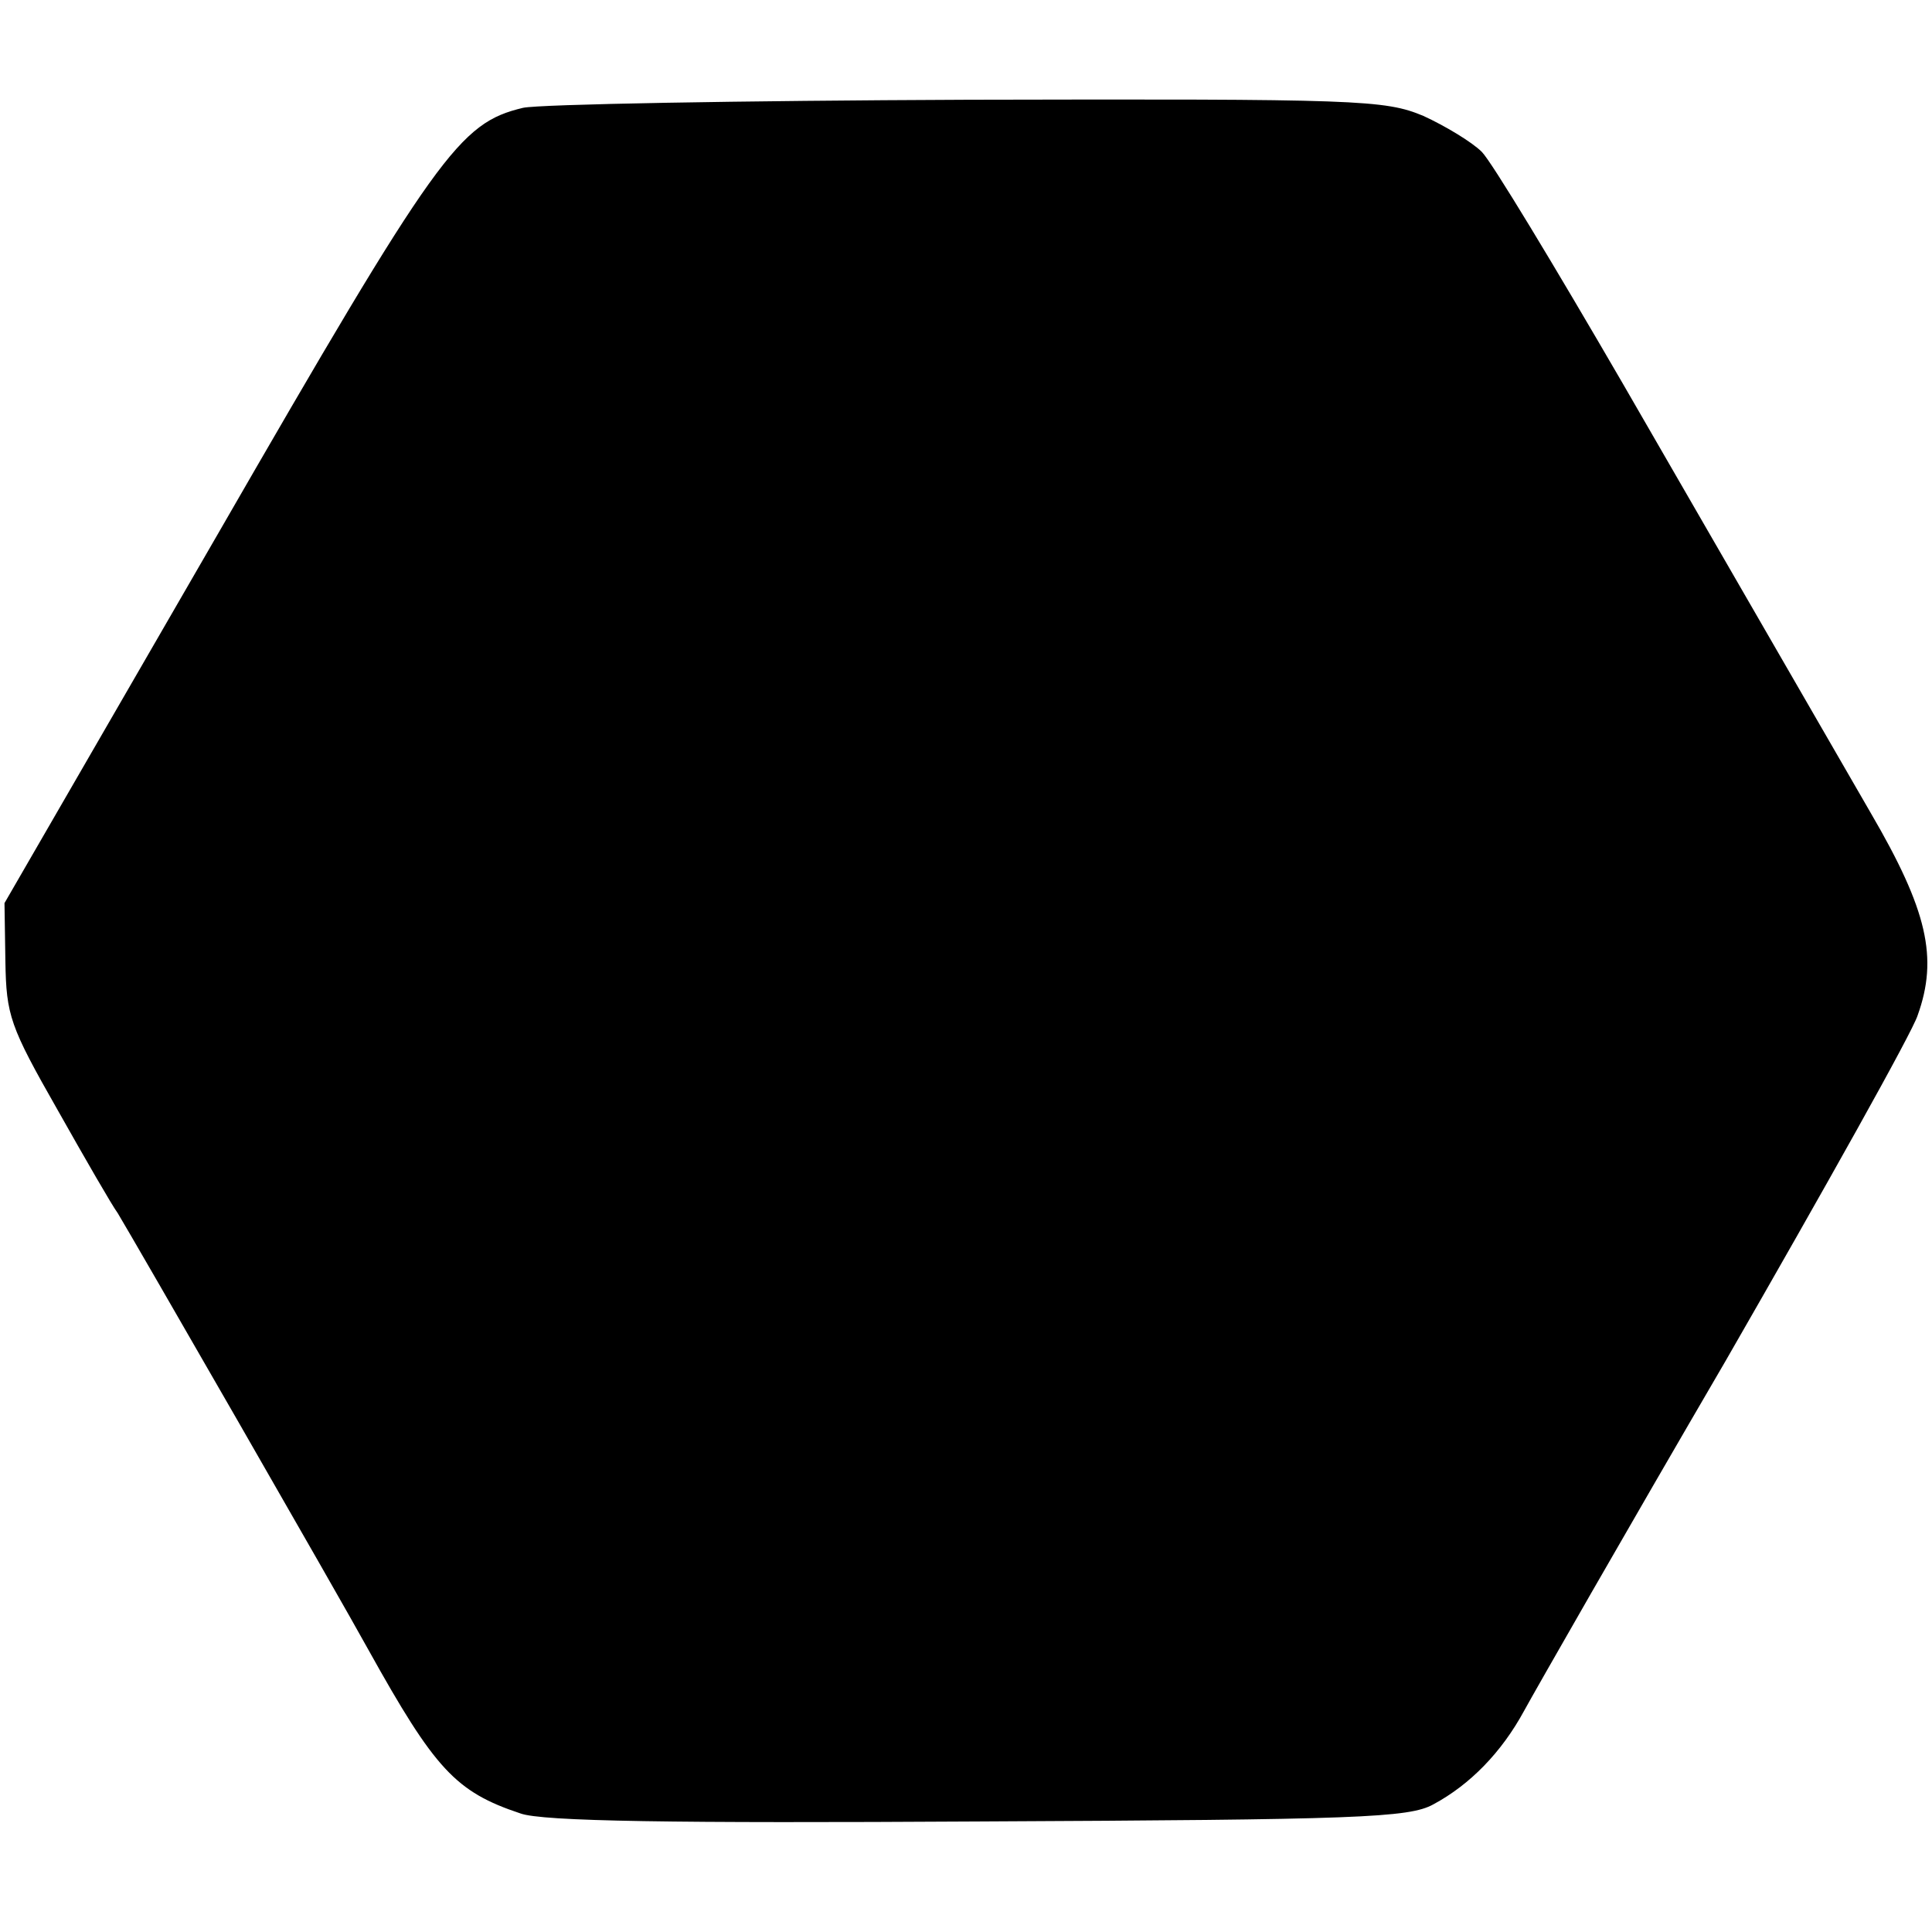
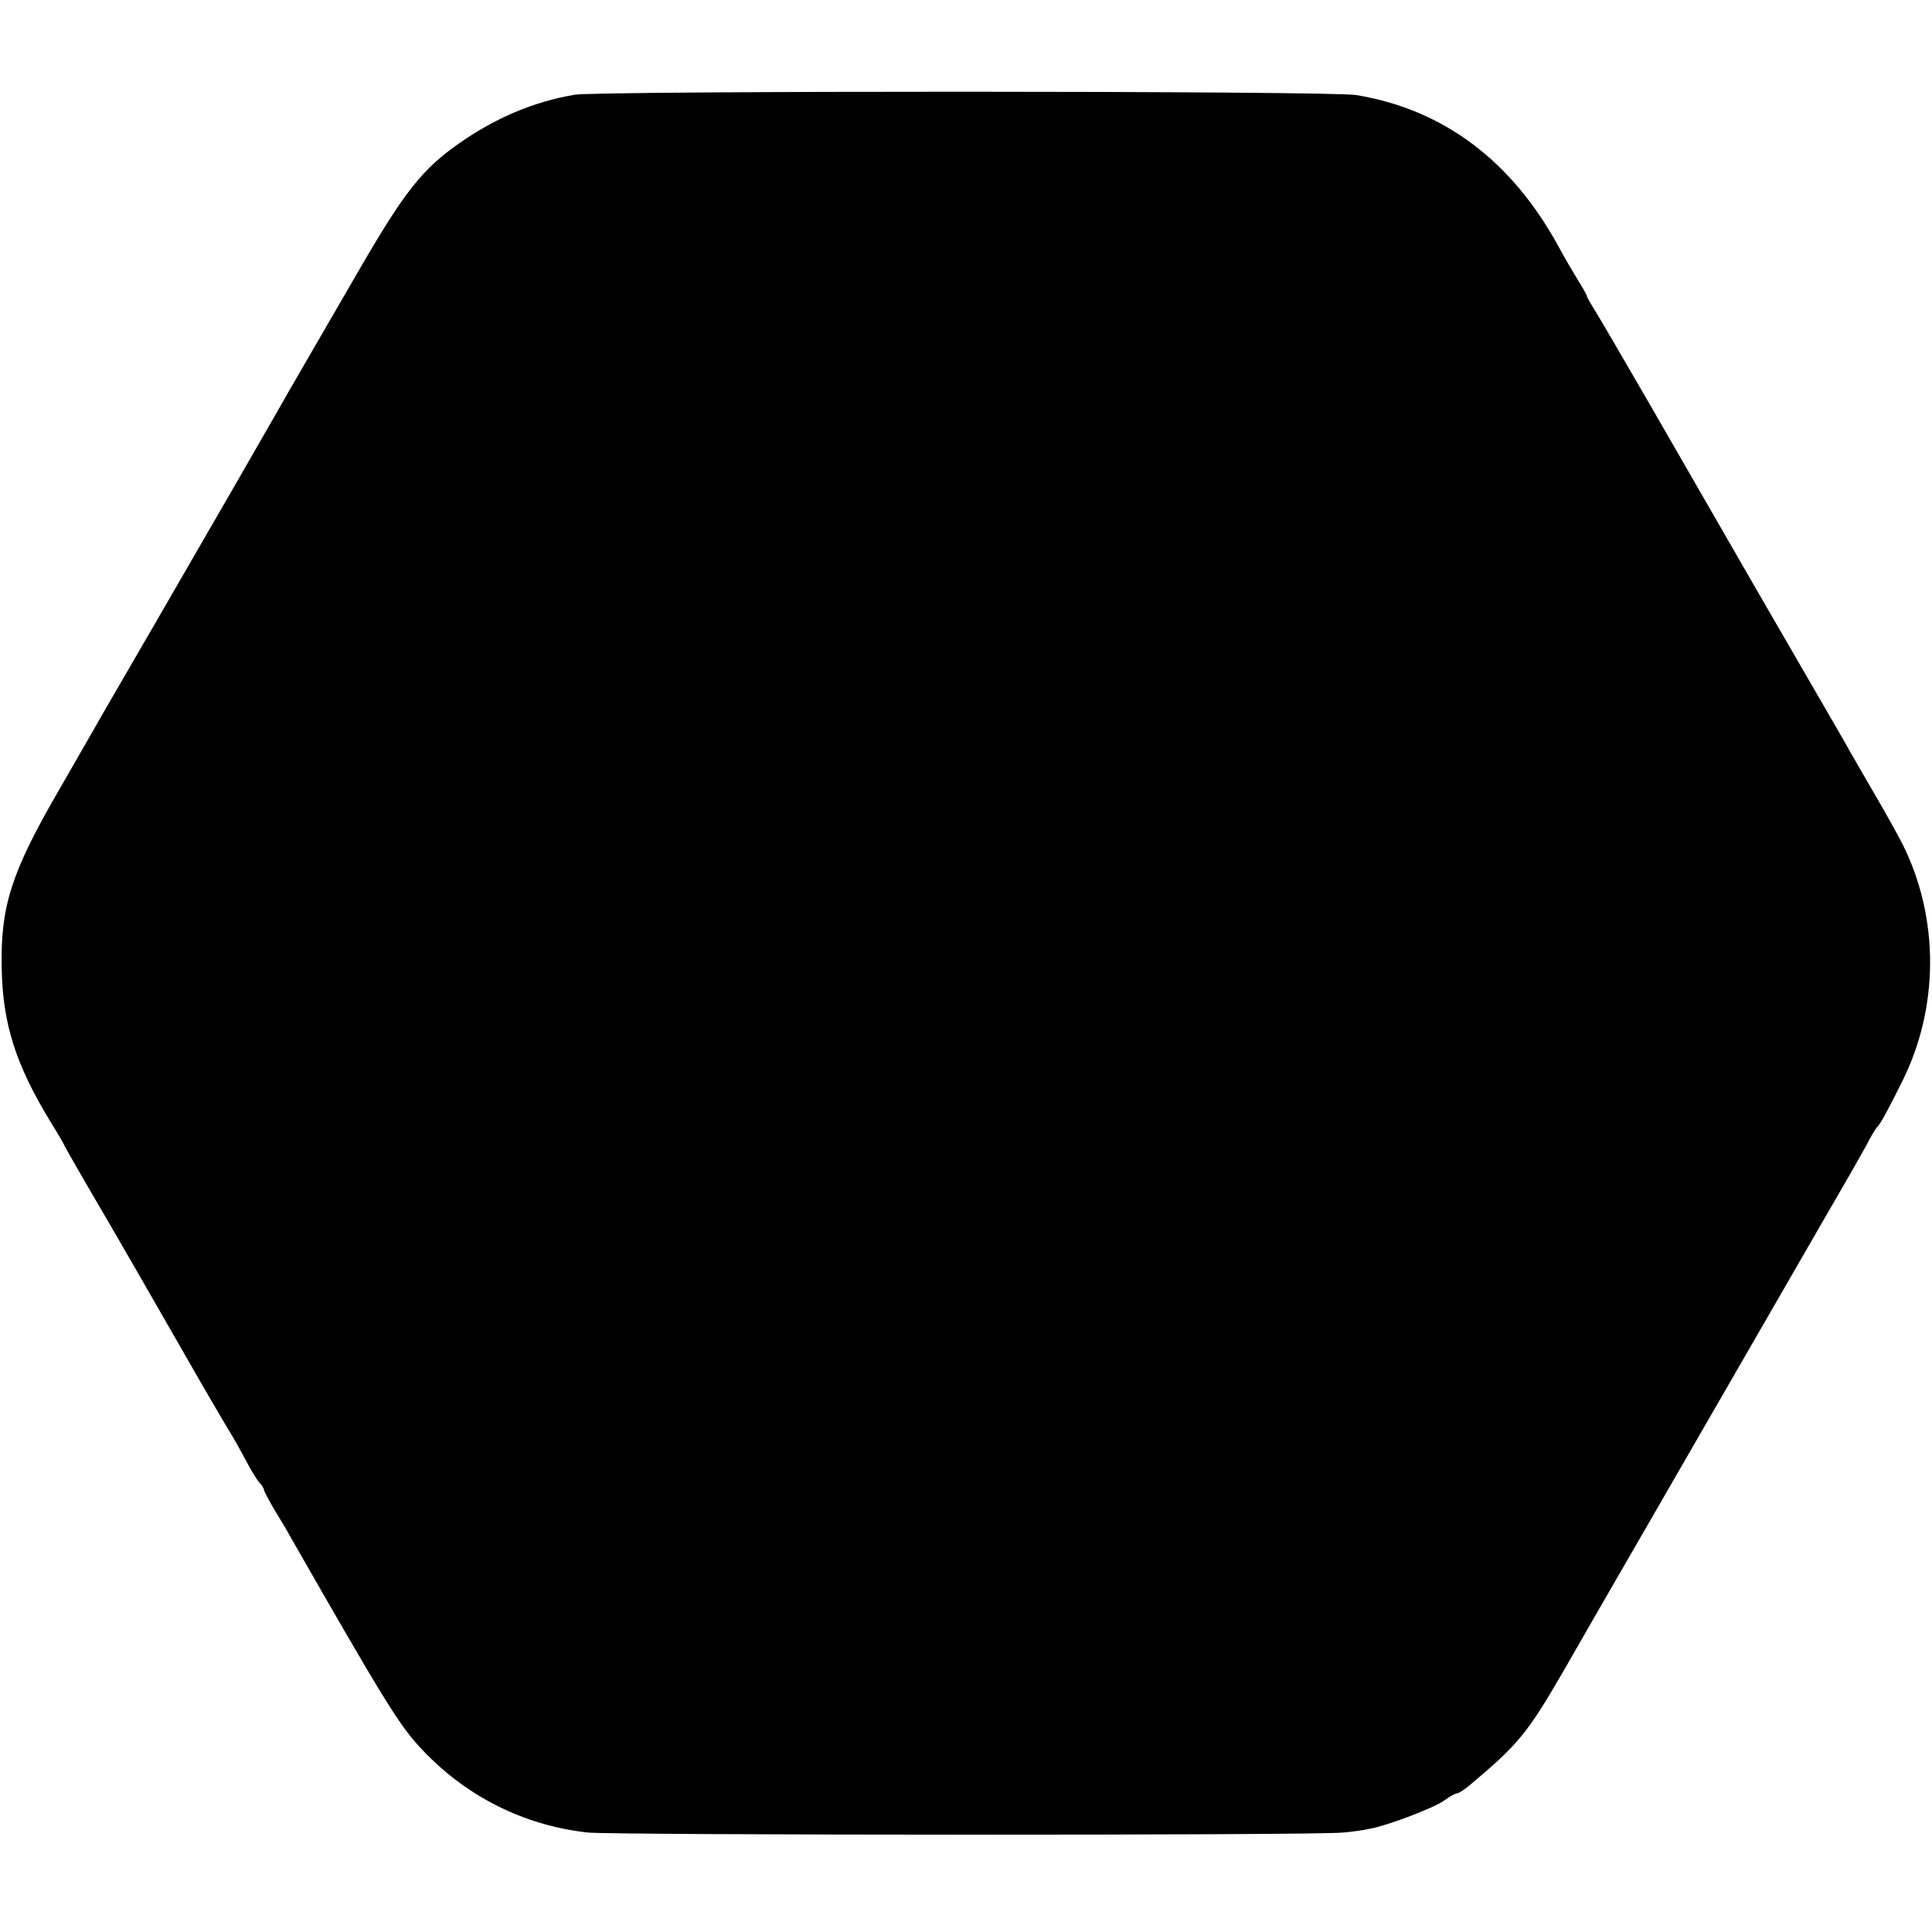
- <svg xmlns="http://www.w3.org/2000/svg" version="1.0" width="215pt" height="215pt" viewBox="0 0 215 215" preserveAspectRatio="xMidYMid meet">
-   <g transform="translate(0,215) scale(0.1,-0.1)" fill="#000000" stroke="none">
-     <path d="M582 2030 c-71 -17 -95 -50 -340 -475 l-237 -410 1 -65 c1 -60 5 -72 58 -165 31 -55 61 -107 67 -115 17 -28 246 -426 279 -486 74 -133 97 -158 169 -182 24 -9 172 -11 510 -9 421 2 479 4 506 19 41 22 76 58 101 104 12 22 112 197 224 389 111 193 208 366 214 385 23 64 11 117 -52 225 -63 109 -145 251 -276 478 -76 131 -146 247 -157 258 -11 11 -41 29 -65 40 -43 18 -72 19 -507 18 -254 -1 -477 -5 -495 -9z" />
+ <svg xmlns="http://www.w3.org/2000/svg" version="1.0" width="571pt" height="571pt" viewBox="0 0 571 571" preserveAspectRatio="xMidYMid meet">
+   <g transform="translate(0,571) scale(0.1,-0.1)" fill="#000000" stroke="none">
+     <path d="M1698 5430 c-122 -21 -235 -69 -343 -145 -108 -76 -161 -144 -292 -370 -127 -219 -225 -388 -241 -417 -26 -46 -182 -317 -354 -614 -80 -138 -157 -271 -171 -295 -13 -24 -72 -125 -129 -225 -135 -234 -167 -335 -163 -516 3 -163 41 -284 144 -453 23 -37 41 -68 41 -70 0 -1 30 -54 66 -116 60 -101 269 -465 314 -544 26 -46 109 -188 120 -205 5 -8 21 -37 36 -65 14 -27 32 -57 40 -66 8 -8 14 -18 14 -22 0 -3 14 -30 31 -59 18 -29 40 -66 49 -83 274 -479 319 -552 382 -620 132 -143 305 -230 495 -251 76 -8 2162 -9 2233 0 25 2 60 7 78 11 51 9 189 61 221 84 16 12 33 21 38 21 4 0 22 11 38 25 143 120 170 153 278 340 41 72 150 261 242 420 92 160 261 452 375 650 114 198 217 376 228 395 11 19 33 58 48 85 14 28 29 52 33 55 7 6 31 49 71 130 112 221 112 487 3 705 -14 27 -49 91 -78 140 -29 50 -62 107 -74 128 -31 56 -42 73 -261 452 -111 193 -263 456 -337 585 -75 129 -146 252 -159 272 -13 21 -24 40 -24 43 0 3 -12 24 -27 48 -14 23 -40 67 -56 97 -139 255 -340 406 -598 449 -77 13 -2235 13 -2311 1z" />
  </g>
</svg>
